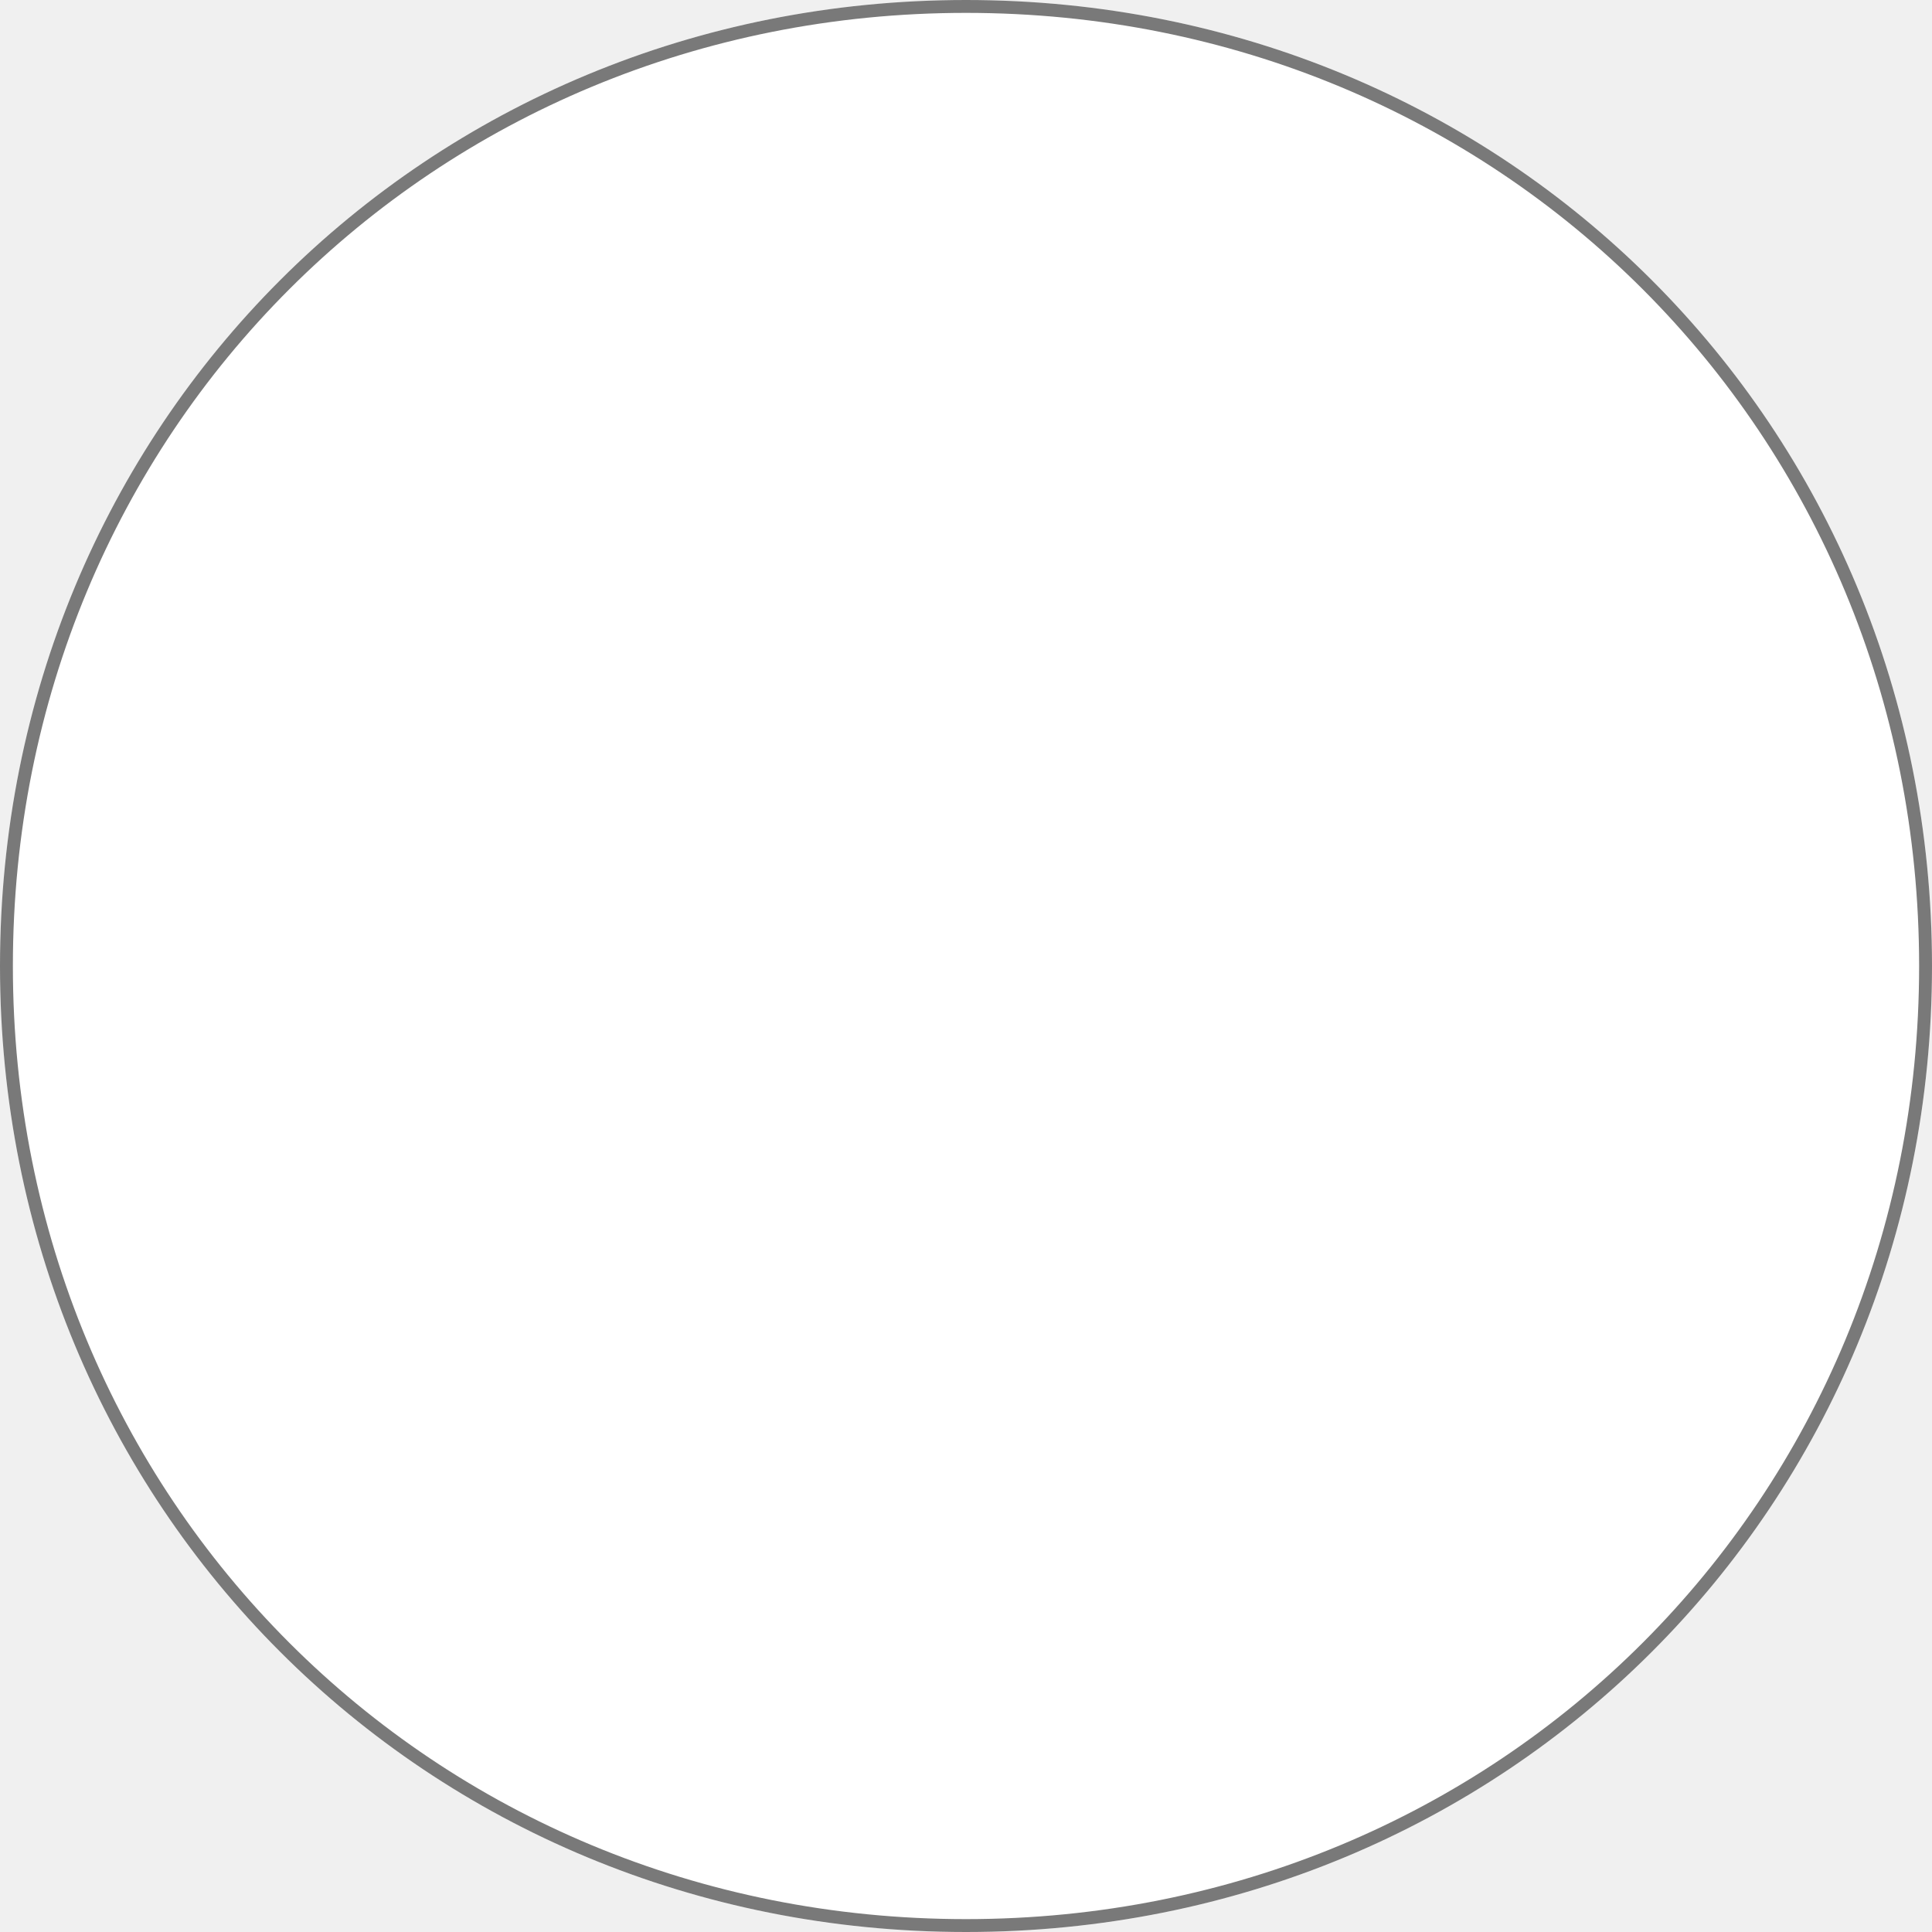
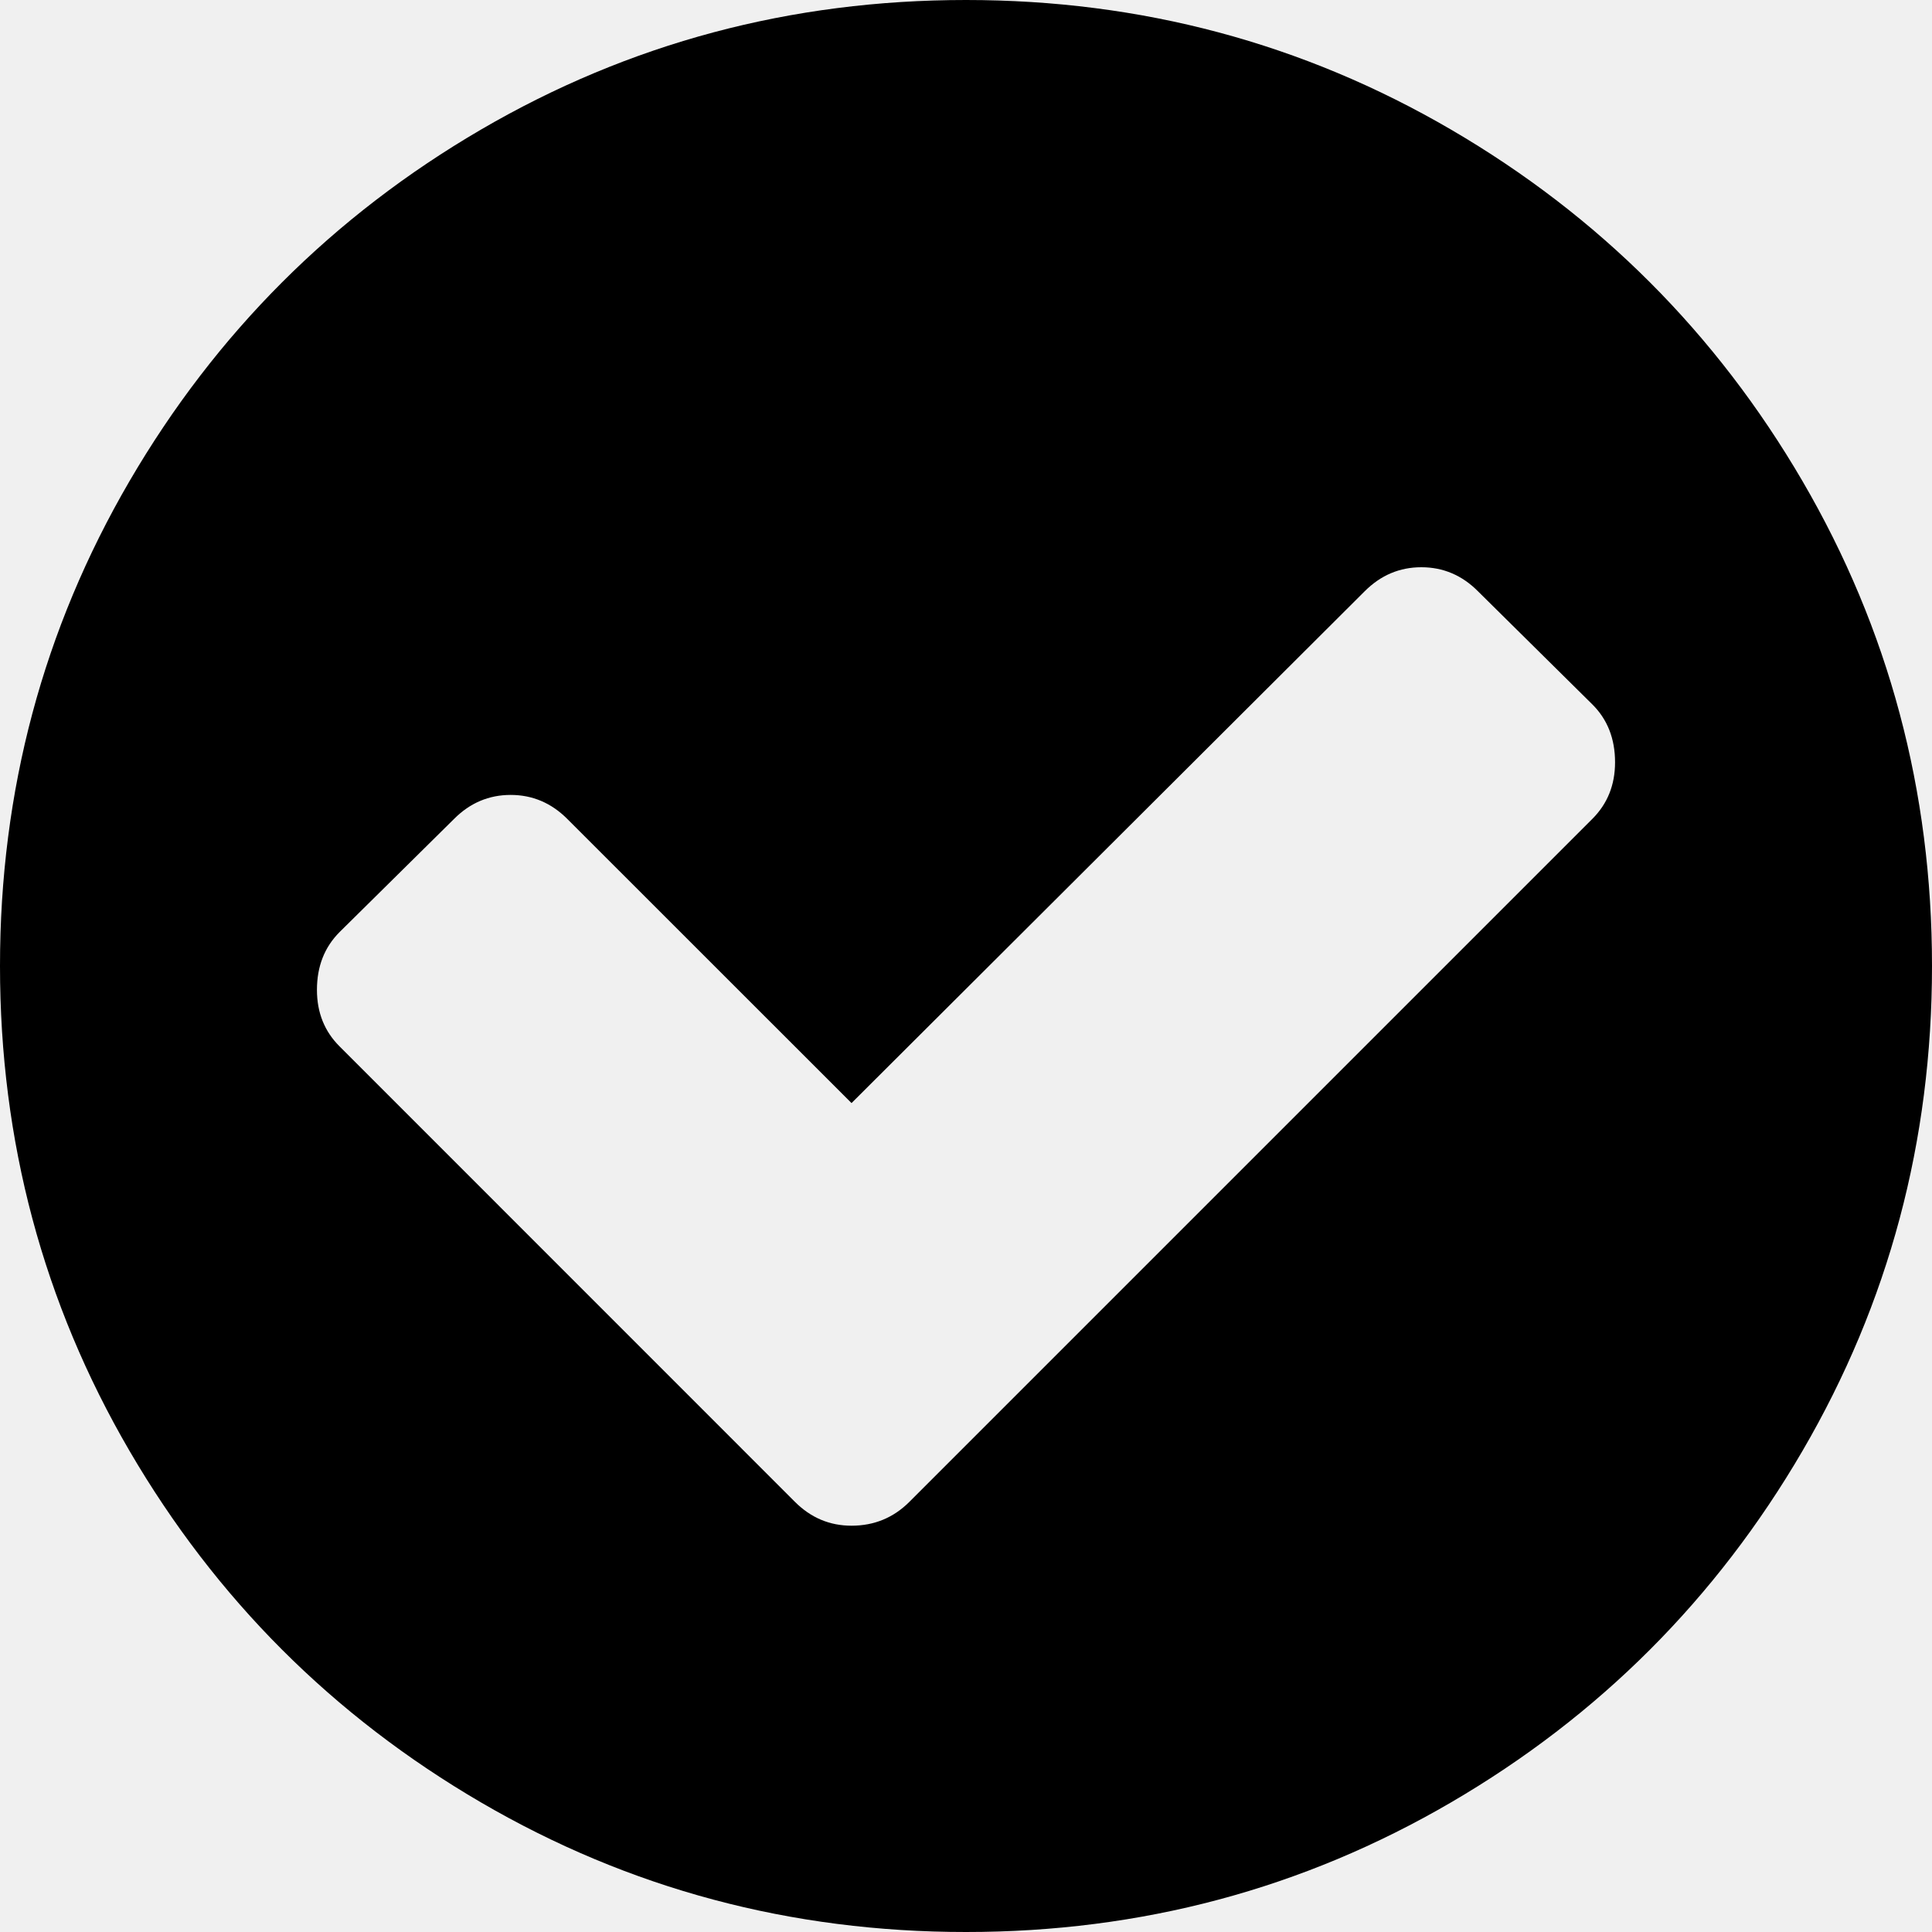
- <svg xmlns="http://www.w3.org/2000/svg" version="1.1" width="150px" height="150px">
-   <g transform="matrix(1 0 0 1 -85 -159 )">
-     <path d="M 160 159  C 202 159  235 192  235 234  C 235 276  202 309  160 309  C 118 309  85 276  85 234  C 85 192  118 159  160 159  Z " fill-rule="nonzero" fill="#ffffff" stroke="none" />
-     <path d="M 160 159.5  C 201.72 159.5  234.5 192.28  234.5 234  C 234.5 275.72  201.72 308.5  160 308.5  C 118.28 308.5  85.5 275.72  85.5 234  C 85.5 192.28  118.28 159.5  160 159.5  Z " stroke-width="1" stroke="#797979" fill="none" />
+ <svg xmlns="http://www.w3.org/2000/svg" version="1.1" width="20px" height="20px">
+   <g transform="matrix(1 0 0 1 -201 -280 )">
+     <path d="M 16.484 8.477  C 16.641 8.32  16.719 8.125  16.719 7.891  C 16.719 7.648  16.641 7.448  16.484 7.292  L 15.299 6.12  C 15.135 5.955  14.939 5.872  14.714 5.872  C 14.488 5.872  14.293 5.955  14.128 6.12  L 8.815 11.419  L 5.872 8.477  C 5.707 8.312  5.512 8.229  5.286 8.229  C 5.061 8.229  4.865 8.312  4.701 8.477  L 3.516 9.648  C 3.359 9.805  3.281 10.004  3.281 10.247  C 3.281 10.482  3.359 10.677  3.516 10.833  L 8.229 15.547  C 8.394 15.712  8.589 15.794  8.815 15.794  C 9.049 15.794  9.249 15.712  9.414 15.547  L 16.484 8.477  Z M 18.659 4.98  C 19.553 6.513  20 8.186  20 10  C 20 11.814  19.553 13.487  18.659 15.02  C 17.765 16.552  16.552 17.765  15.02 18.659  C 13.487 19.553  11.814 20  10 20  C 8.186 20  6.513 19.553  4.98 18.659  C 3.448 17.765  2.235 16.552  1.341 15.02  C 0.447 13.487  0 11.814  0 10  C 0 8.186  0.447 6.513  1.341 4.98  C 2.235 3.448  3.448 2.235  4.98 1.341  C 6.513 0.447  8.186 0  10 0  C 11.814 0  13.487 0.447  15.02 1.341  C 16.552 2.235  17.765 3.448  18.659 4.98  Z " fill-rule="nonzero" fill="#000000" stroke="none" transform="matrix(1 0 0 1 201 280 )" />
  </g>
</svg>
